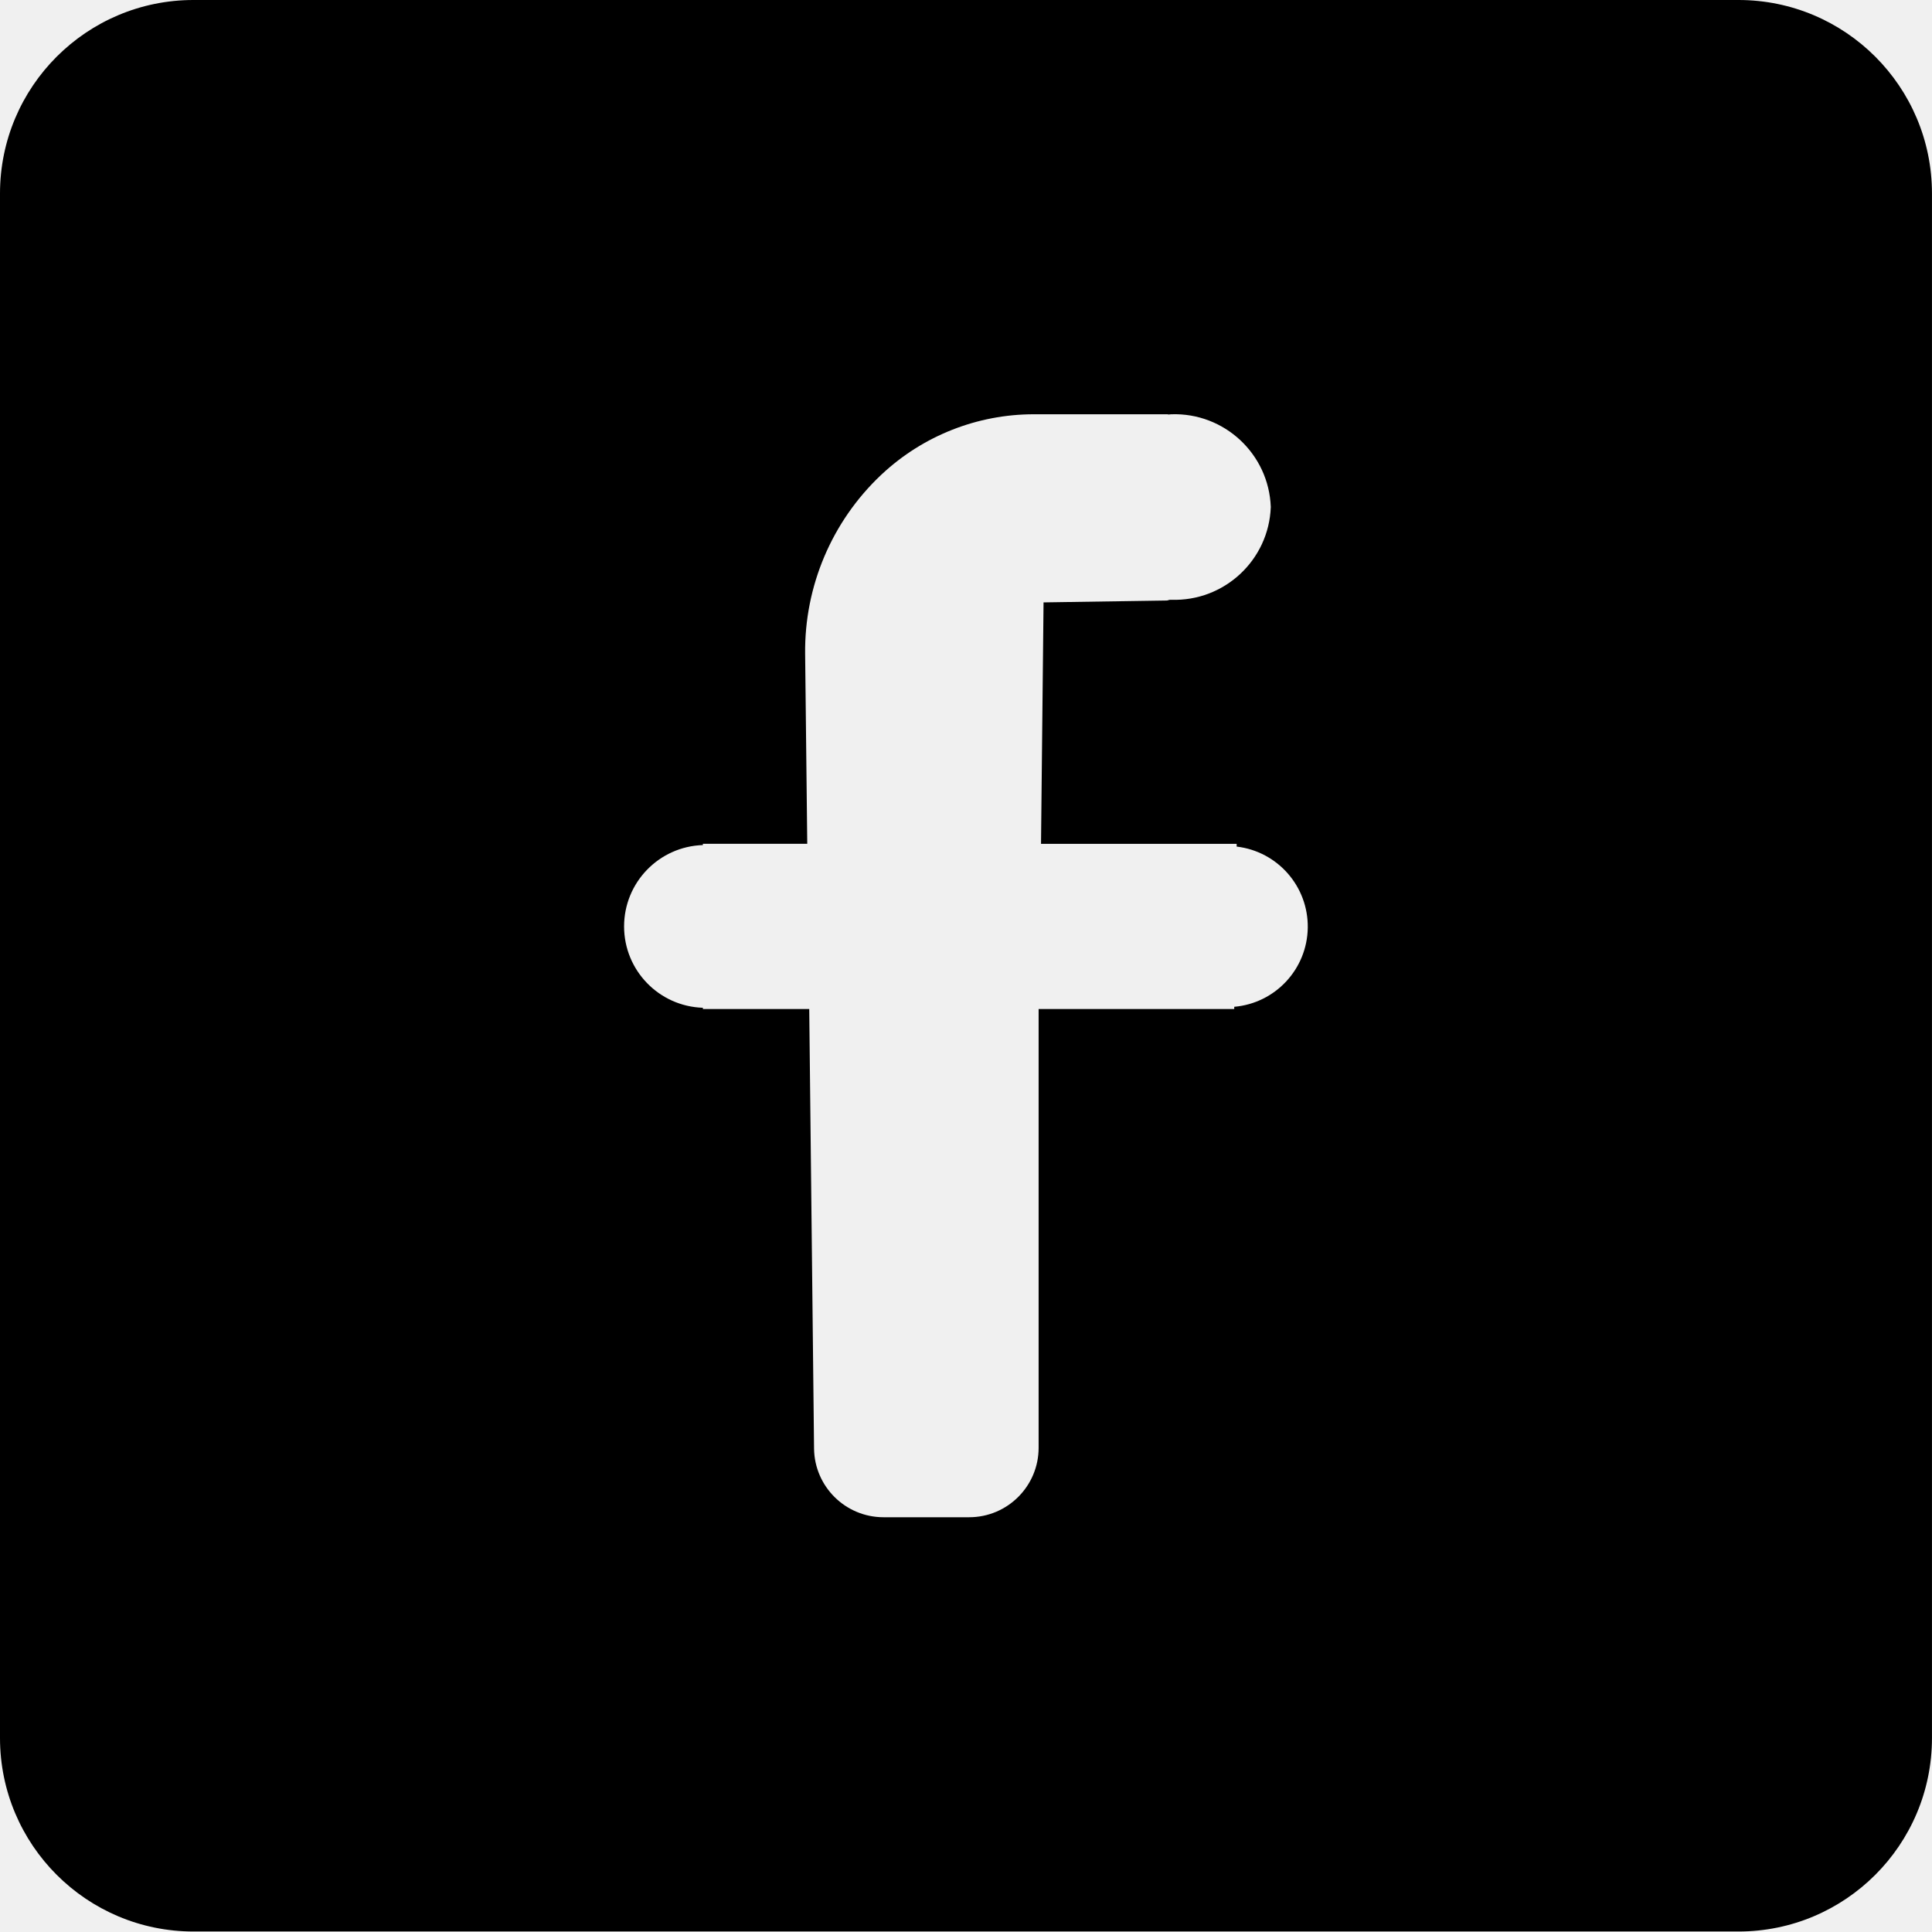
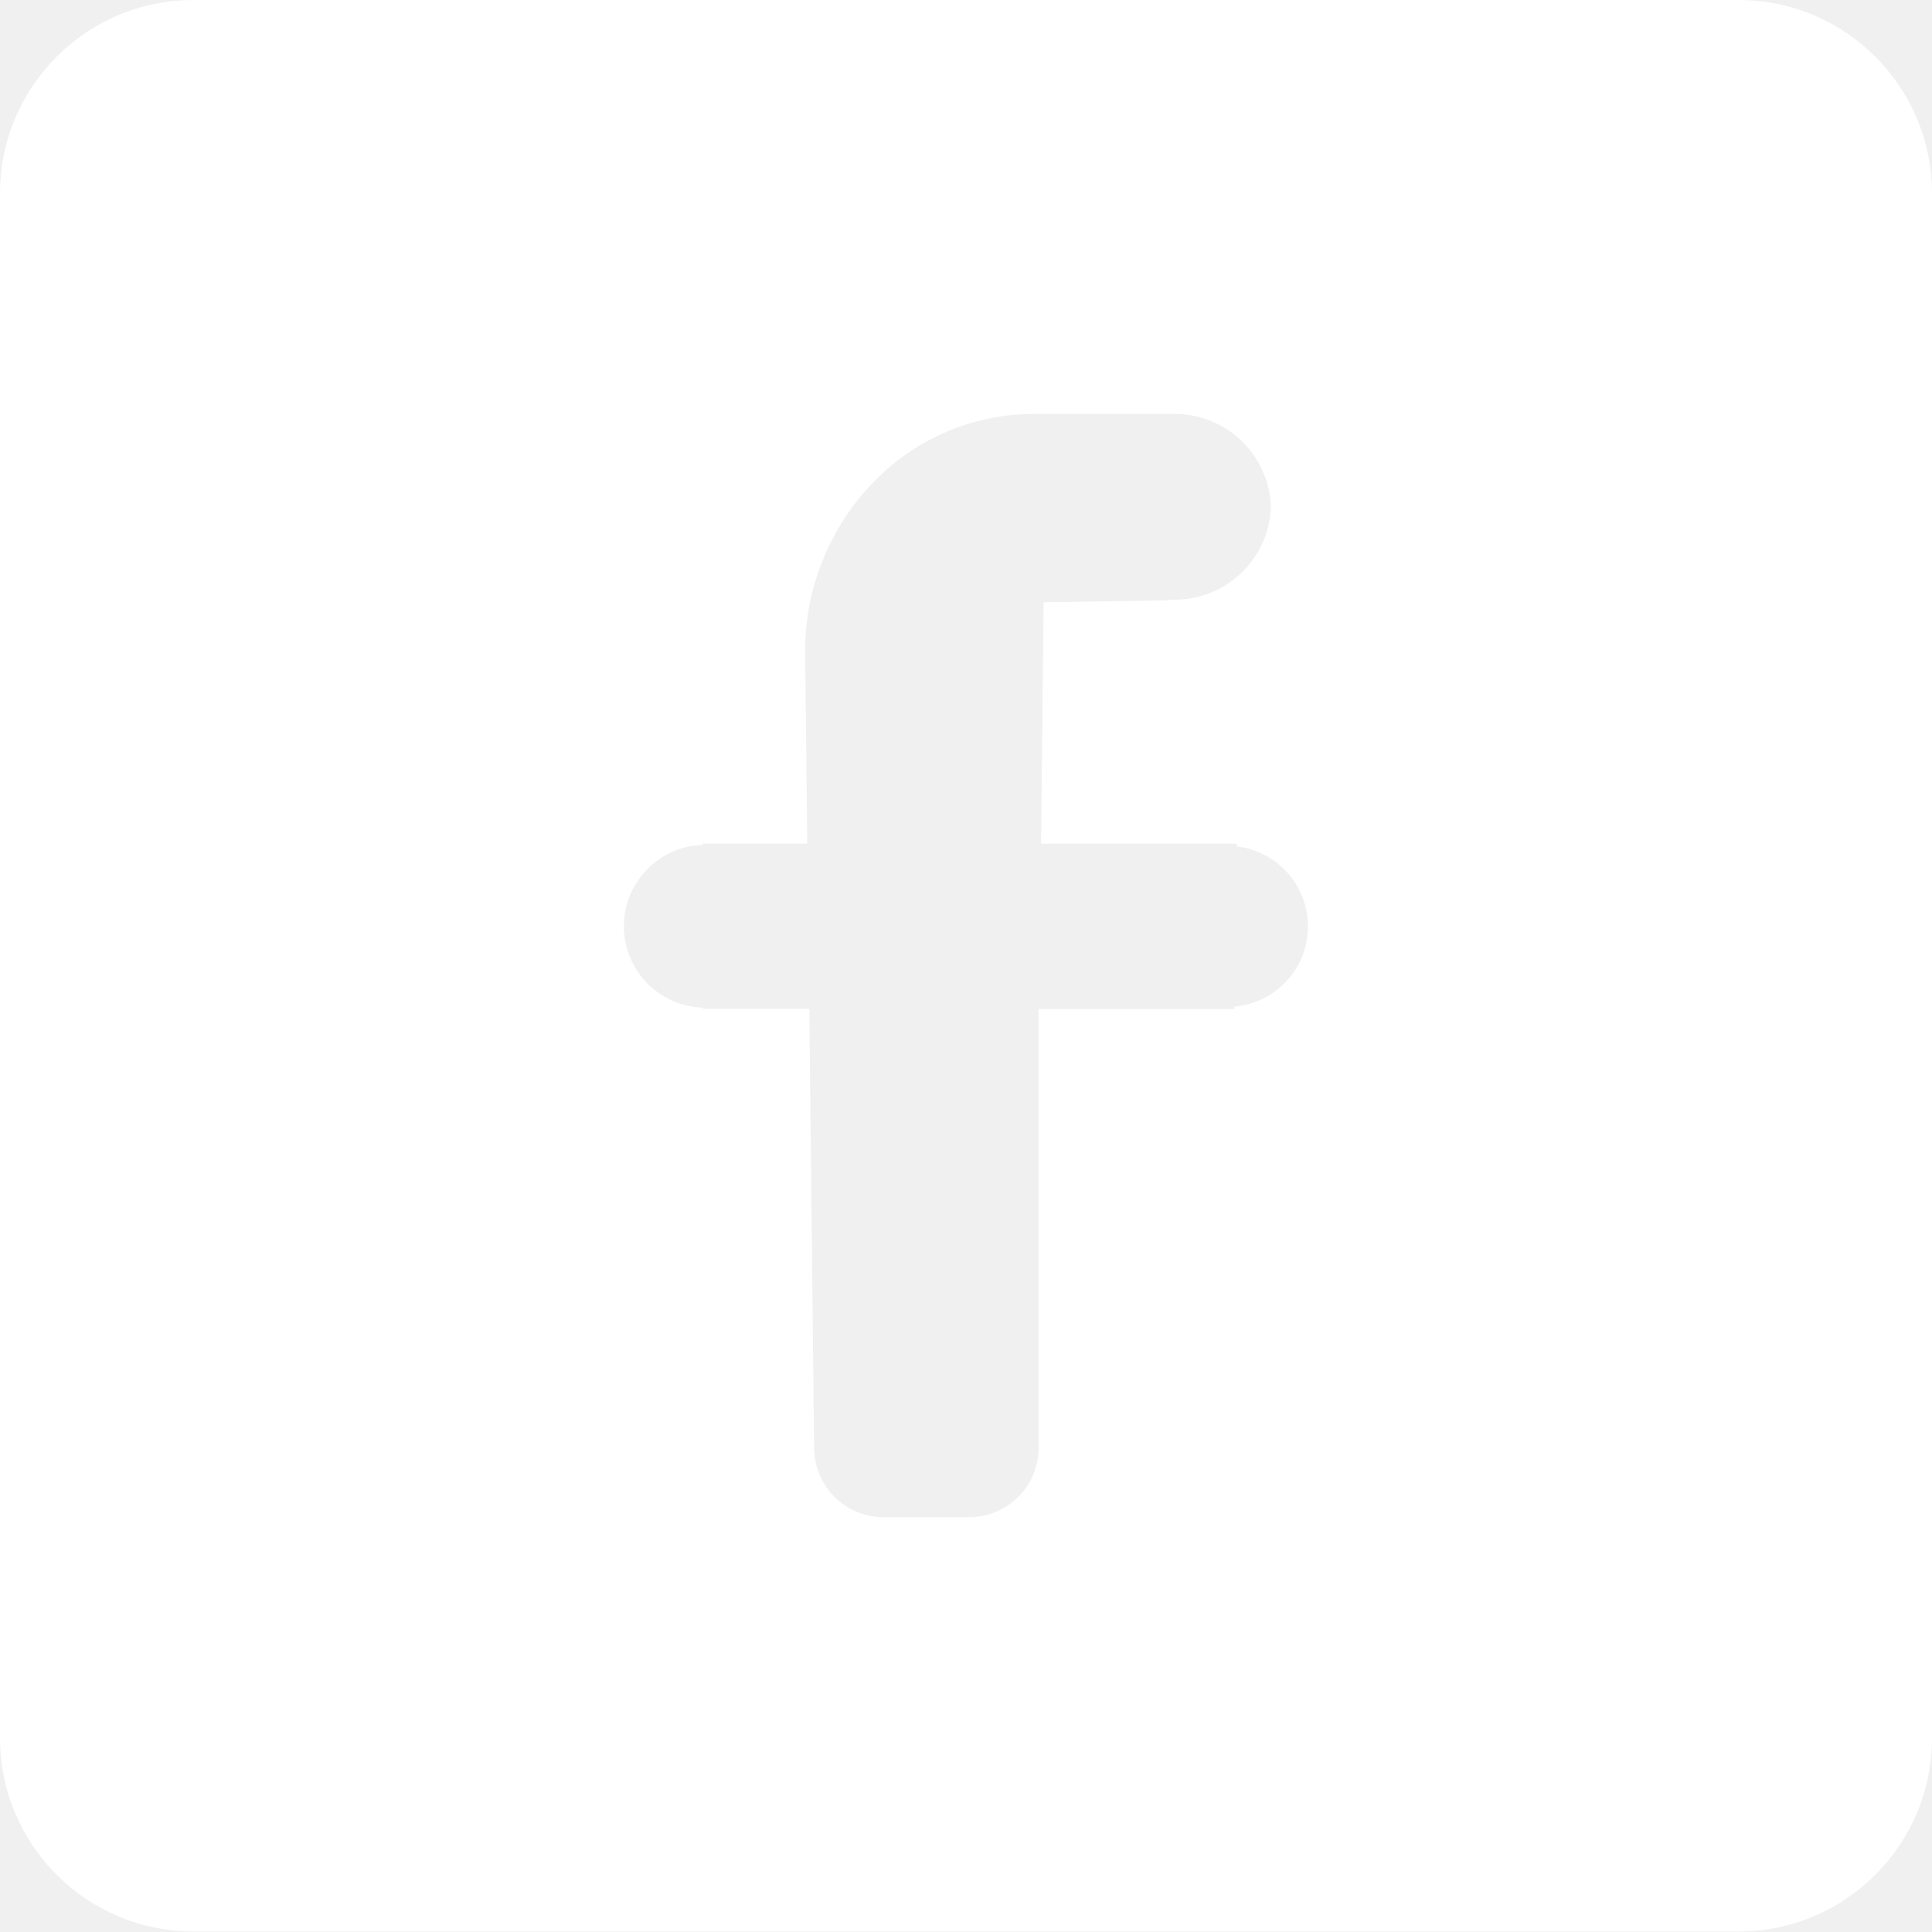
- <svg xmlns="http://www.w3.org/2000/svg" width="70.193" height="70.174" viewBox="0 0 70.193 70.174">
-   <path id="Trazado_1187" data-name="Trazado 1187" d="M68.66,0H12.532A7.031,7.031,0,0,0,5.5,7.031V63.144a7.031,7.031,0,0,0,7.032,7.031H68.66a7.031,7.031,0,0,0,7.032-7.031V7.031A7.031,7.031,0,0,0,68.659,0ZM50.342,36.578v.082H43.235V52.6a2.524,2.524,0,0,1-2.524,2.524H37.6a2.525,2.525,0,0,1-2.524-2.493q-.088-7.982-.175-15.972H31.037v-.045a2.957,2.957,0,0,1,0-5.911v-.046h3.792q-.038-3.45-.077-6.9A8.8,8.8,0,0,1,37.5,17.266l.042-.039a8.09,8.09,0,0,1,5.52-2.176h4.852c.016,0,.028.008.044.009.032,0,.061-.009.094-.009a3.5,3.5,0,0,1,3.618,3.37,3.5,3.5,0,0,1-3.618,3.37h-.037c-.044,0-.082.026-.126.027l-4.475.068-.092,8.772h7.108v.1a2.926,2.926,0,0,1-.09,5.821Z" transform="translate(-5.5)" />
+ <svg xmlns="http://www.w3.org/2000/svg" width="56.193" height="56.178" viewBox="0 0 56.193 56.178">
+   <path id="Trazado_1187" data-name="Trazado 1187" d="M56.063,0H11.129A5.628,5.628,0,0,0,5.5,5.628V50.55a5.629,5.629,0,0,0,5.63,5.628H56.063a5.629,5.629,0,0,0,5.63-5.629V5.628A5.629,5.629,0,0,0,56.062,0ZM41.4,29.283v.065H35.708V42.109a2.021,2.021,0,0,1-2.021,2.02H31.2a2.021,2.021,0,0,1-2.021-2q-.07-6.39-.14-12.786H25.944v-.036a2.367,2.367,0,0,1,0-4.732v-.037h3.036q-.03-2.762-.062-5.524a7.042,7.042,0,0,1,2.2-5.2l.034-.032a6.476,6.476,0,0,1,4.419-1.742h3.884c.013,0,.022.006.035.007s.049-.007.075-.007a2.8,2.8,0,0,1,2.9,2.7,2.8,2.8,0,0,1-2.9,2.7h-.029c-.035,0-.065.021-.1.022l-3.582.055-.074,7.022h5.69v.079a2.342,2.342,0,0,1-.072,4.66Z" transform="translate(-5.5)" fill="#fff" />
</svg>
